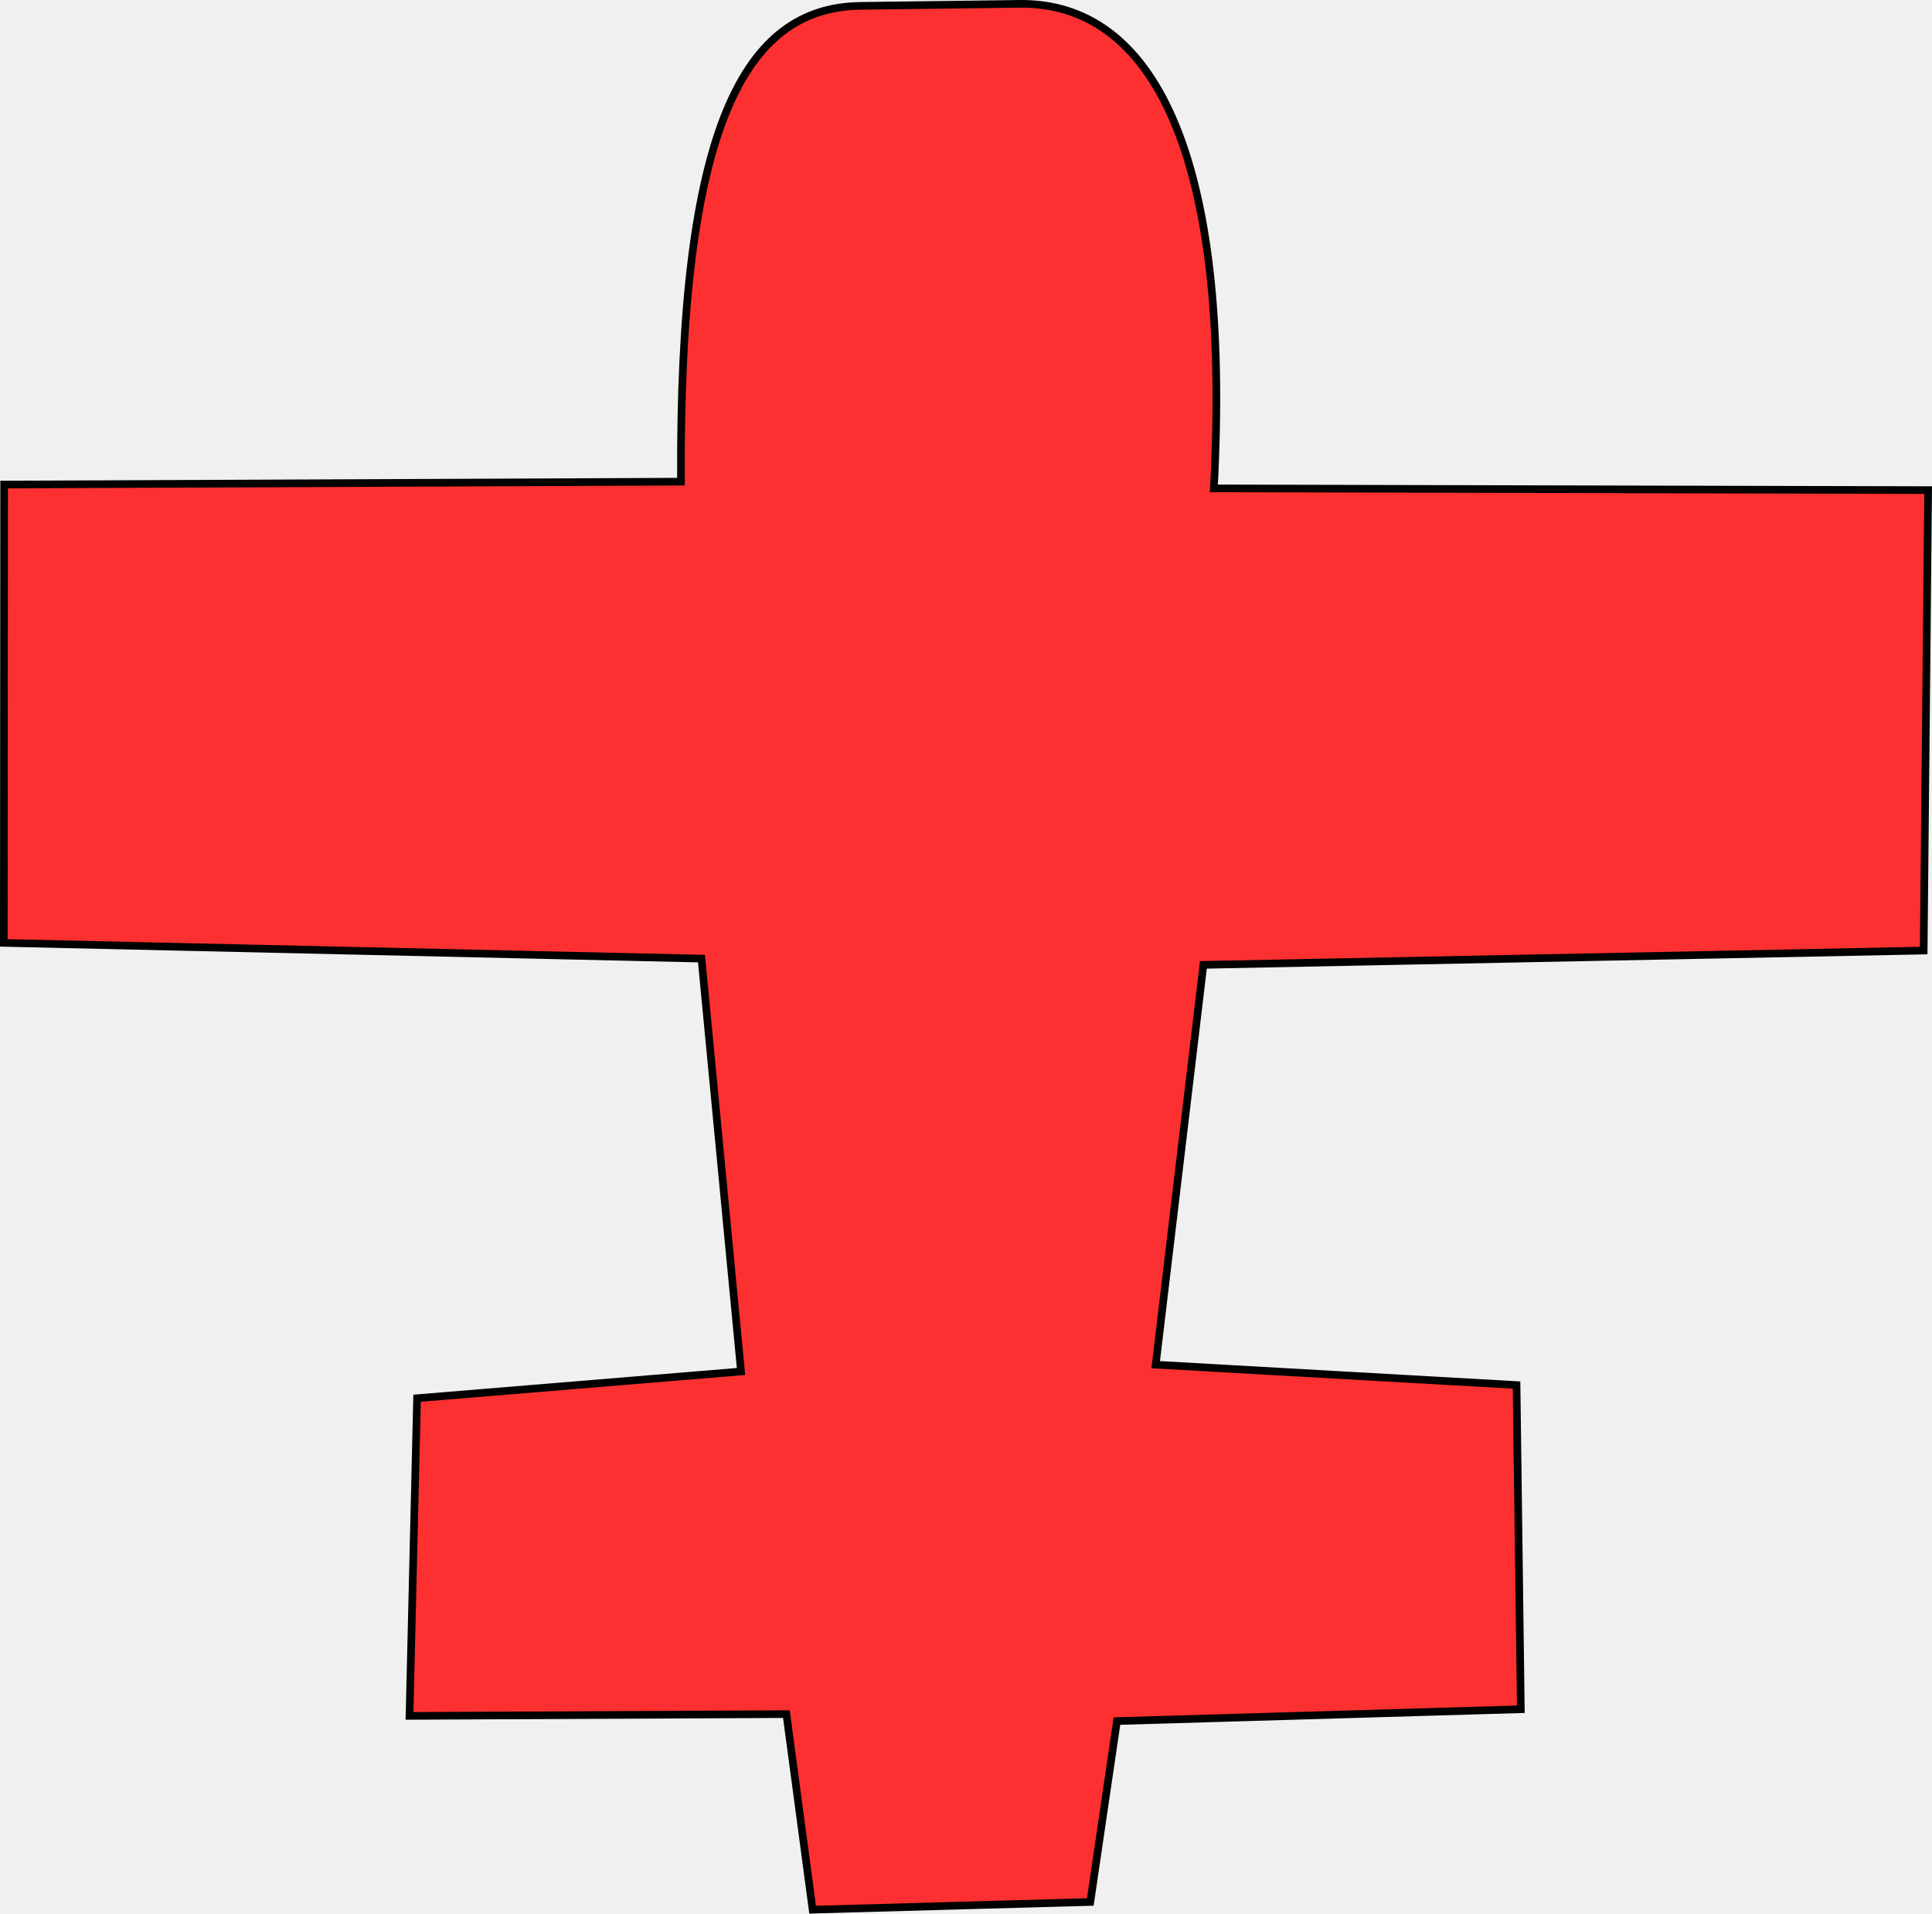
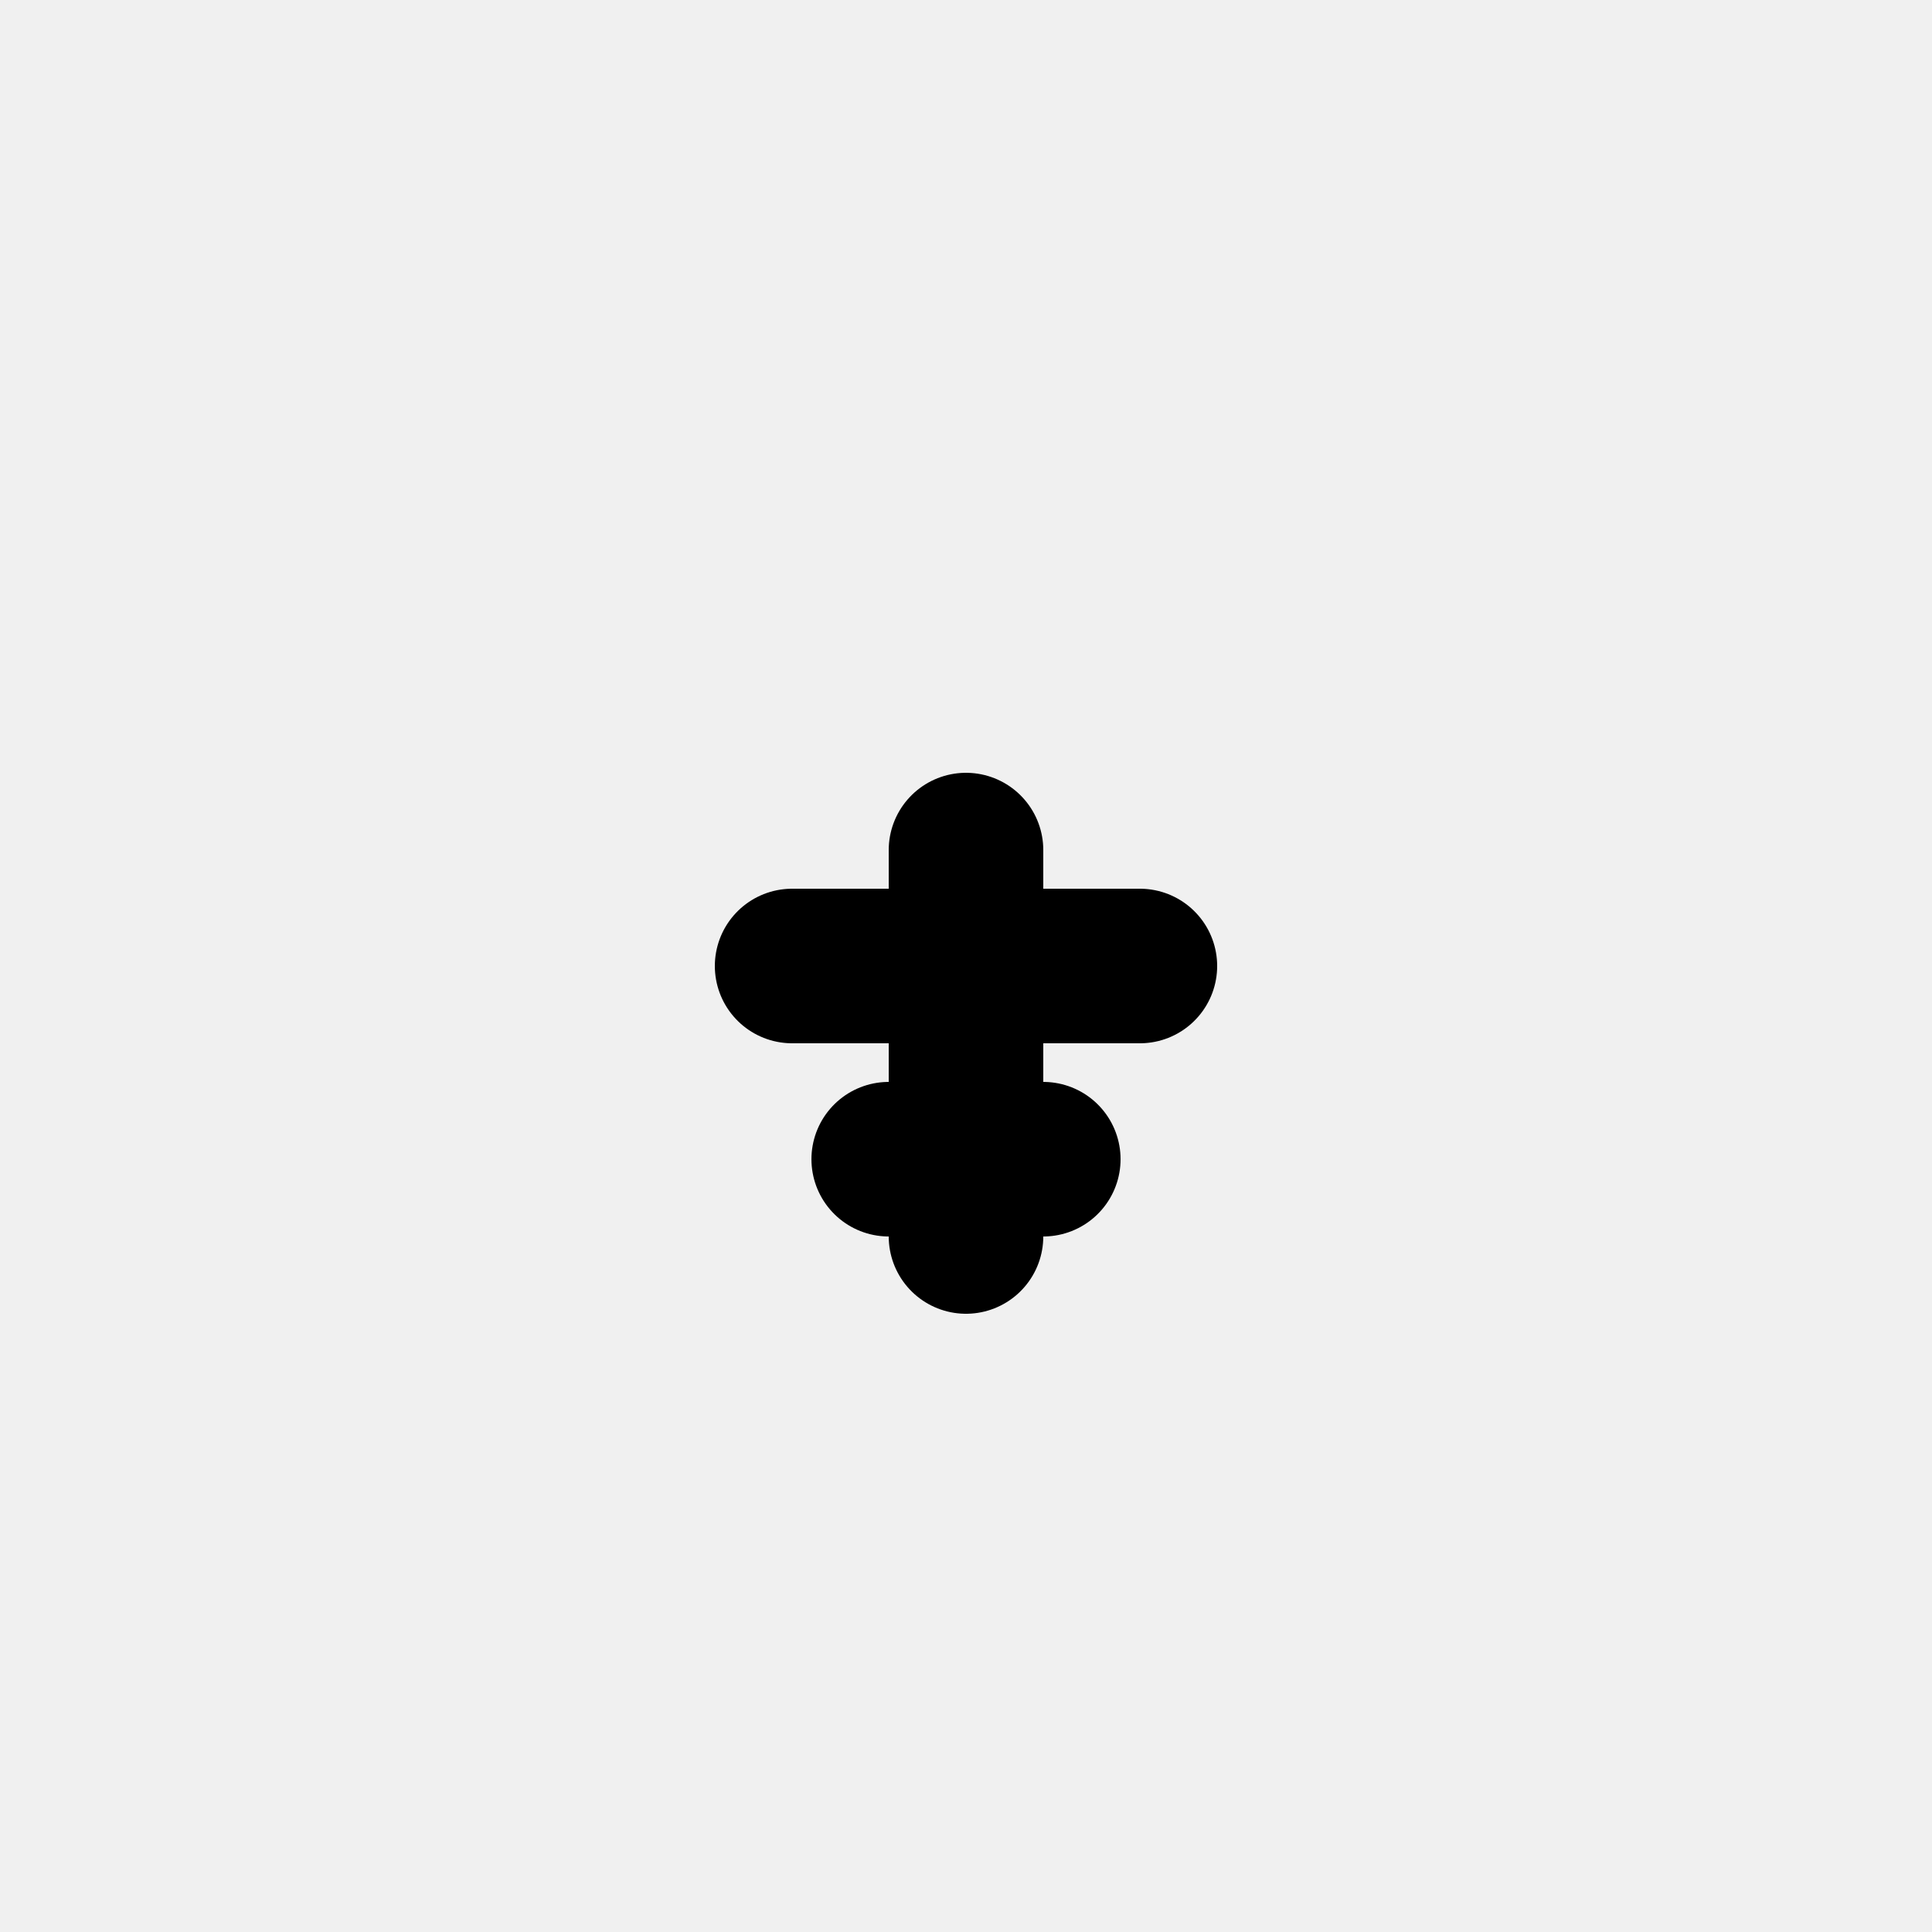
- <svg xmlns="http://www.w3.org/2000/svg" height="250.564" width="252.945" version="1.0" id="svg4">
-   <defs id="defs8" />
-   <path pprz="ac_color" fill="#ff0000" id="path5724" d="M 112.664,0.768 C 97.484,0.962 88.891,16.554 89.154,63.07 l -88.612,0.377 -0.042,60.014 91.341,2.061 5.177,54.06 -42.411,3.501 -0.992,41.594 49.343,-0.232 3.433,25.607 36.357,-1.011 3.484,-23.682 52.881,-1.553 -0.561,-42.448 -47.244,-2.671 6.246,-52.348 94.302,-1.873 0.584,-60.291 -93.519,-0.226 C 161.304,19.697 150.682,0.282 133.478,0.502 Z" style="fill-opacity:0.8;fill-rule:evenodd;stroke:#000000;stroke-width:1;stroke-dasharray:none;stroke-opacity:1" />
+ <svg xmlns="http://www.w3.org/2000/svg" viewBox="-500 -500 1000 1000" width="1000" height="1000">
+   <g stroke="black" stroke-width="80" fill="white" pprz="ac_color" stroke-linecap="round" stroke-linejoin="round">
+     <polyline points="0.0,-60.0 0.0,140.0" pprz="ac_color" fill="white" />
+     <polyline points="-90.0,0.0 90.0,0.0" pprz="ac_color" fill="white" />
+     <polyline points="-40.0,100.0 40.0,100.0" pprz="ac_color" fill="white" />
+   </g>
</svg>
